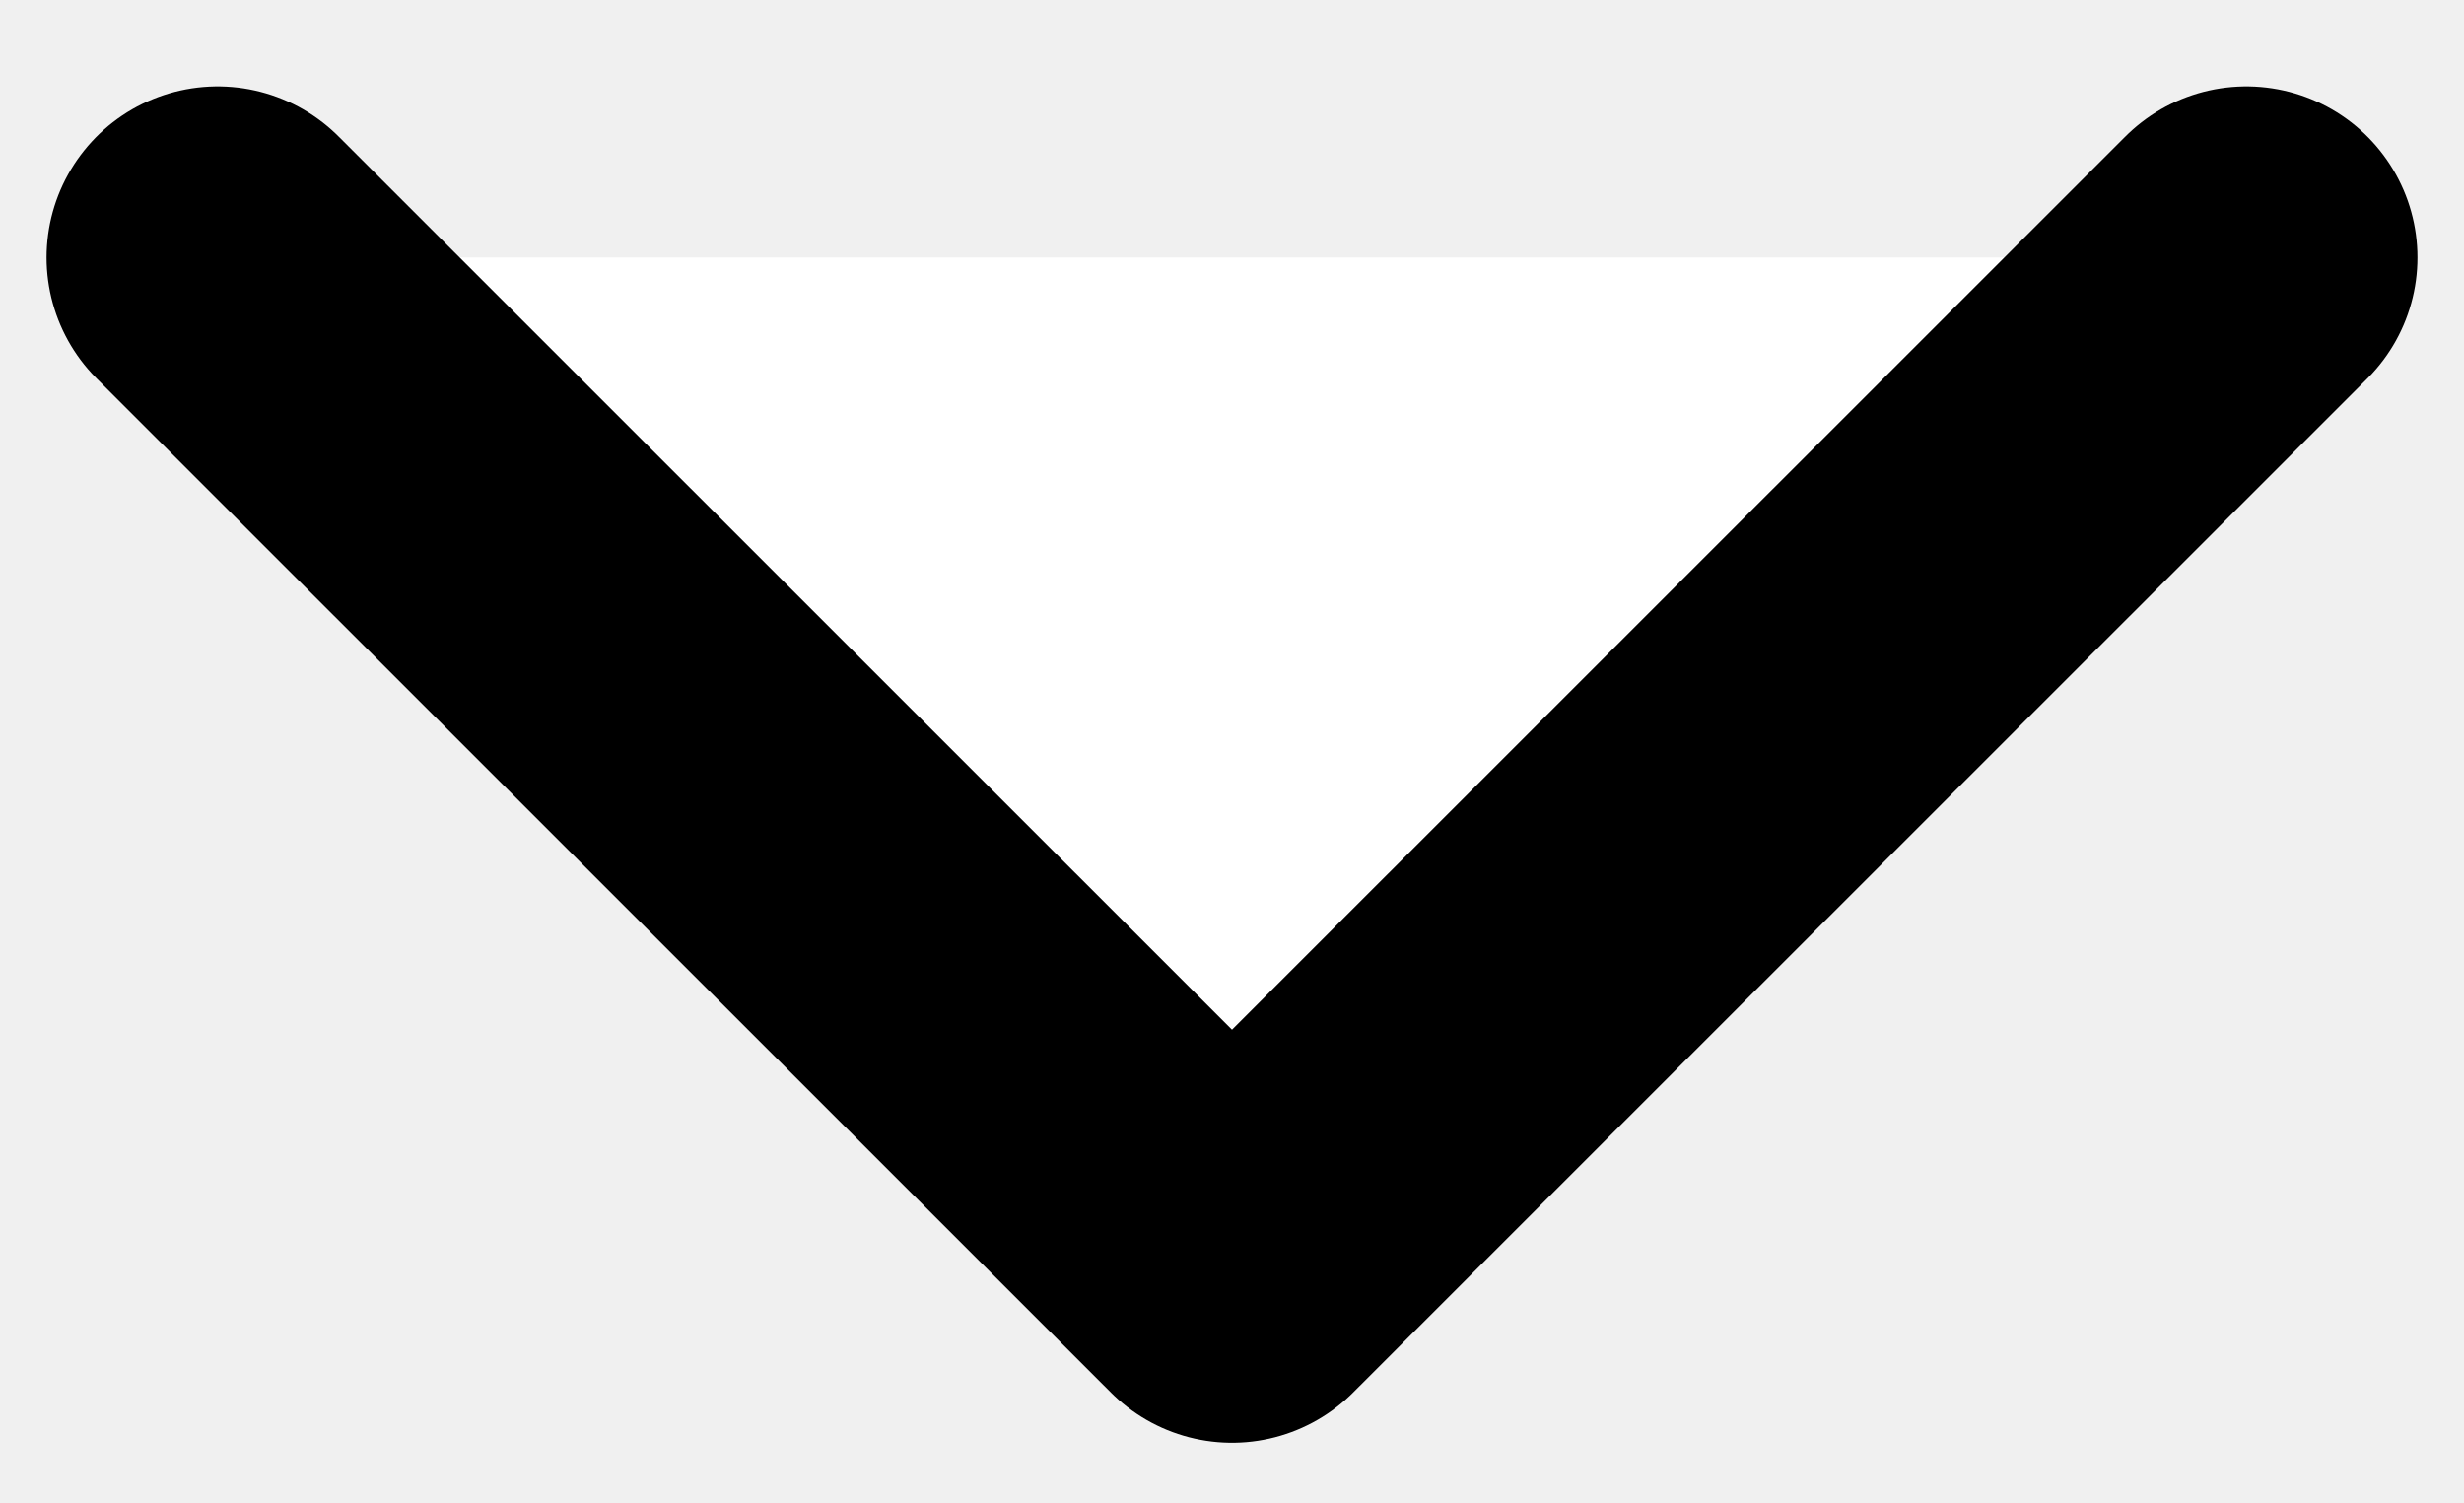
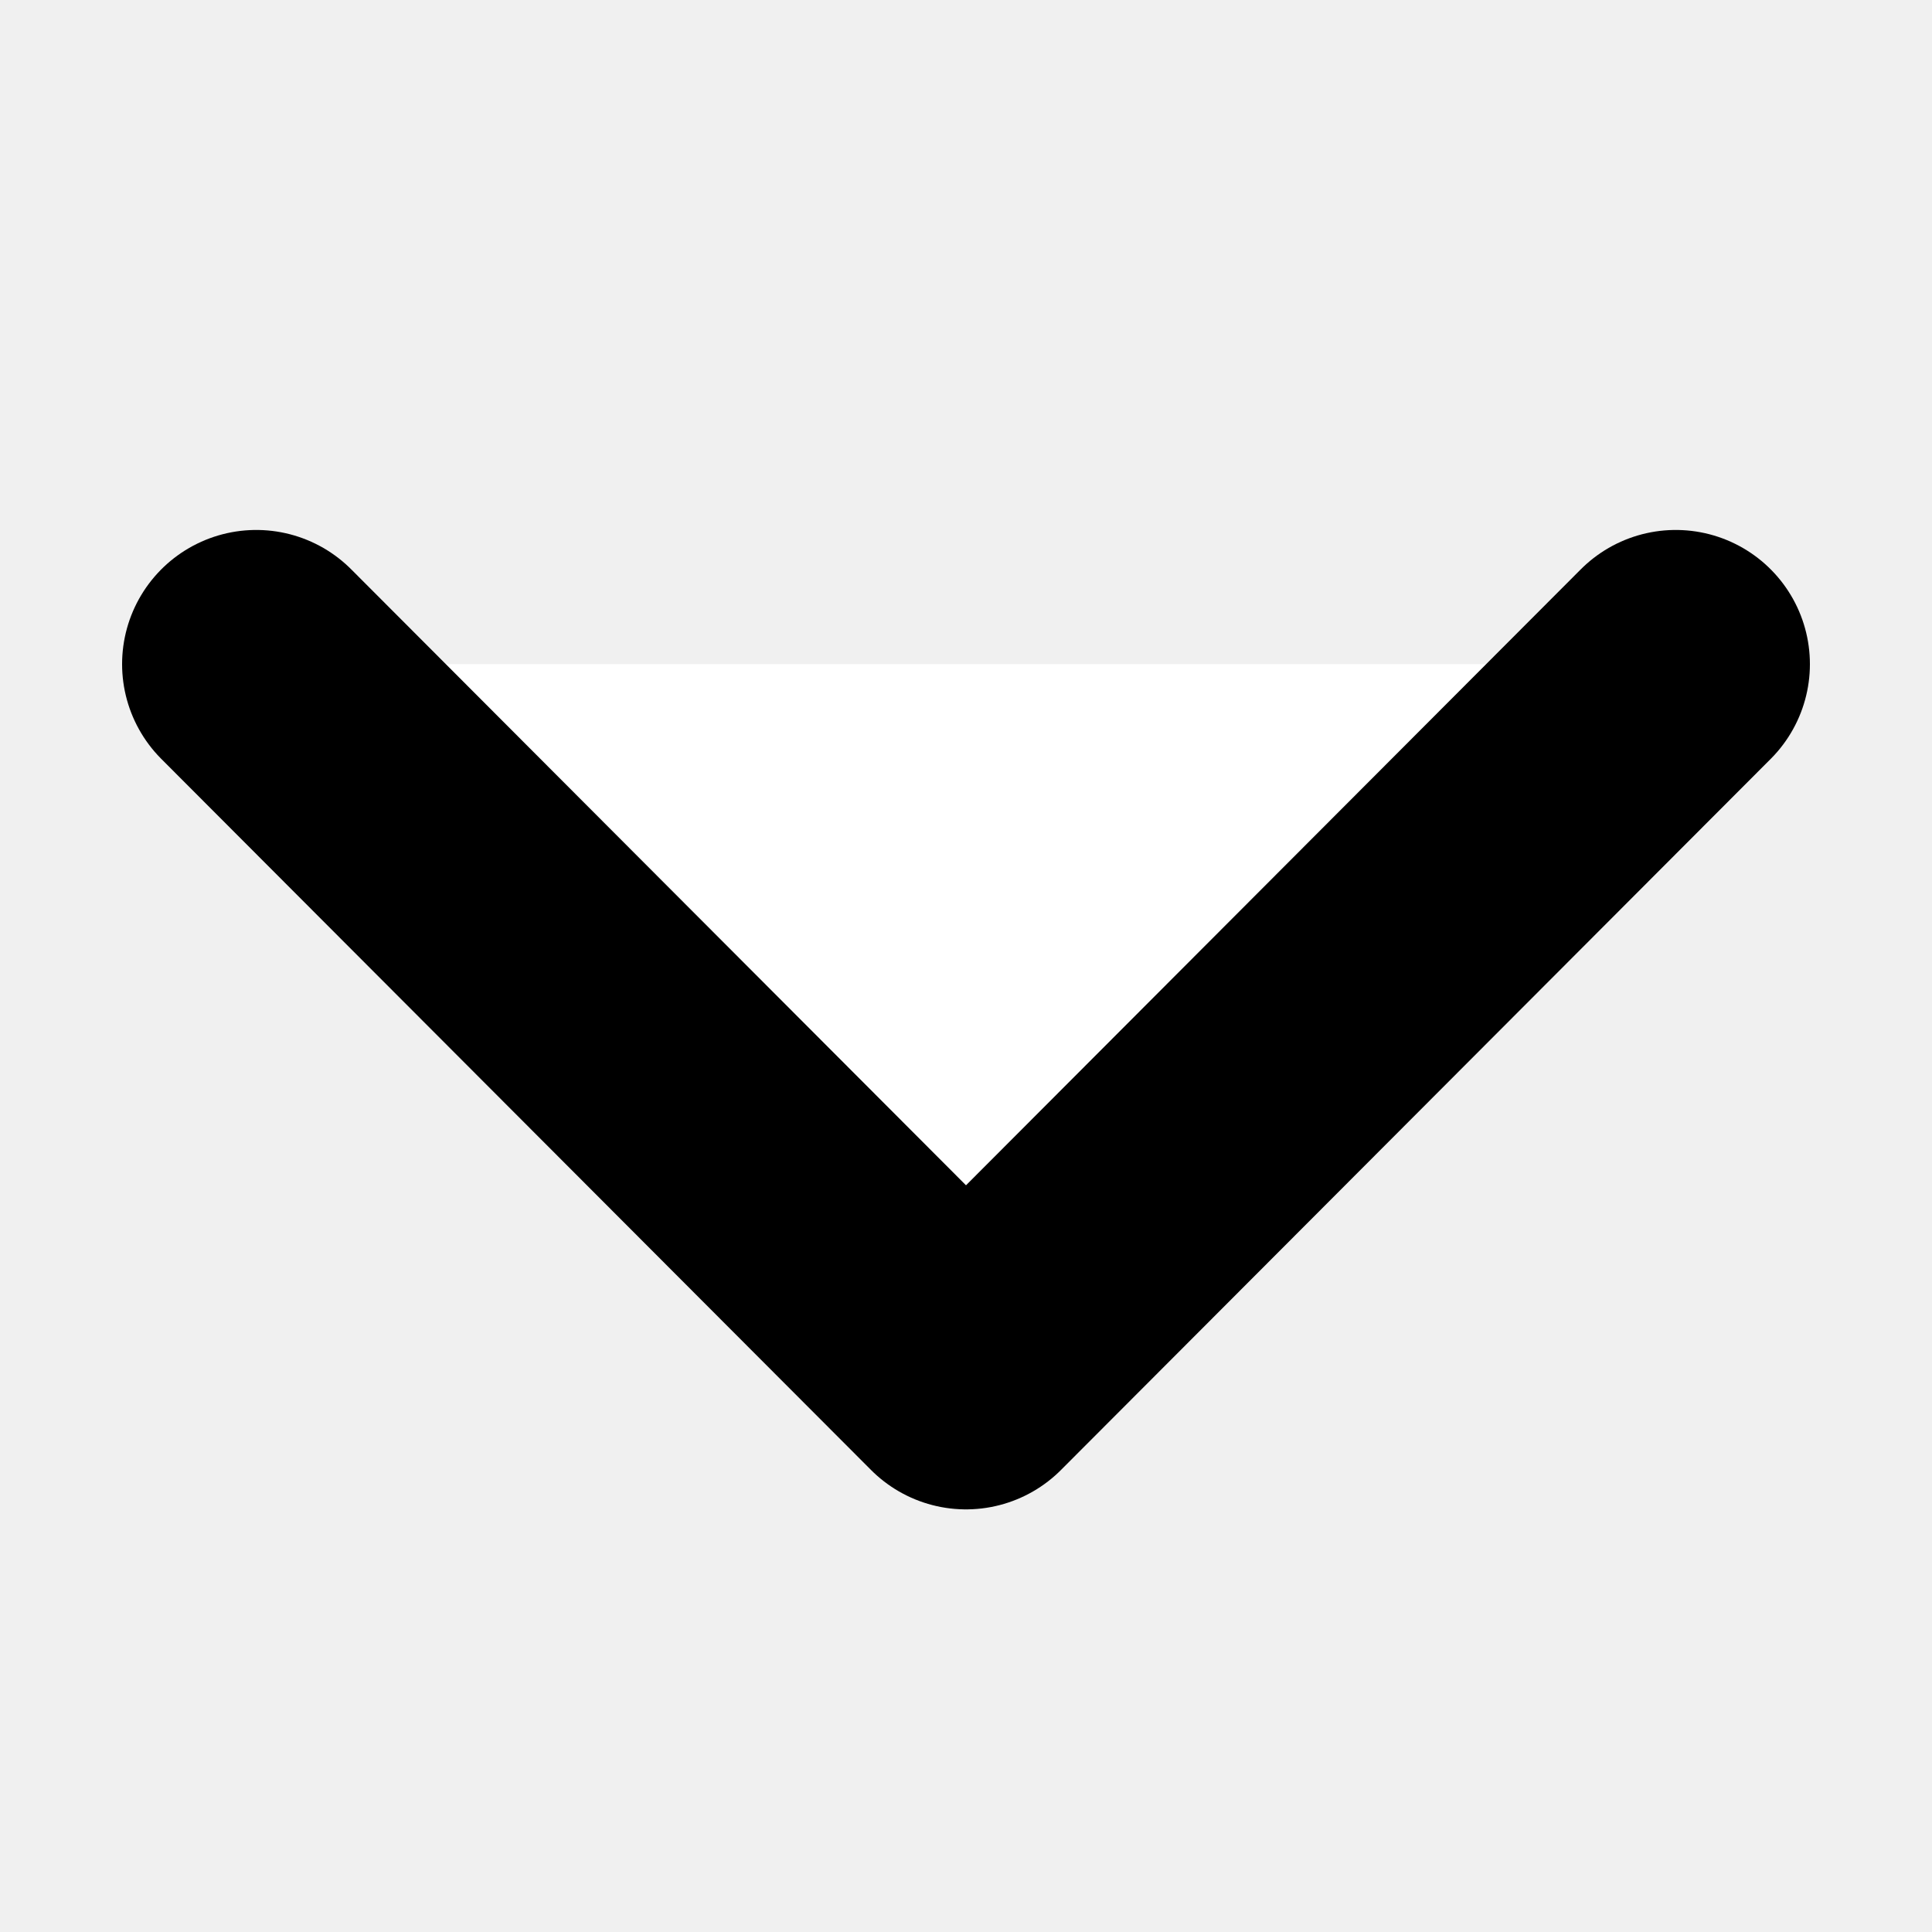
- <svg xmlns="http://www.w3.org/2000/svg" version="1.1" id="Layer_1" x="0px" y="0px" viewBox="0 0 144 87.82" style="enable-background:new 0 0 144 87.82;" xml:space="preserve">
+ <svg xmlns="http://www.w3.org/2000/svg" version="1.1" id="Layer_1" x="0px" y="0px" viewBox="0 0 144 144" style="enable-background:new 0 0 144 144;" xml:space="preserve">
  <style type="text/css">
	.st0{fill:#FFFFFF;stroke:#000000;stroke-width:20;stroke-linecap:round;stroke-linejoin:round;stroke-miterlimit:10;}
</style>
-   <polyline class="st0" points="131.28,15.05 72,74.32 12.72,15.05 " />
+   <polyline class="st0" points="124.9,49.5 72,102.5 19.1,49.5 " />
</svg>
